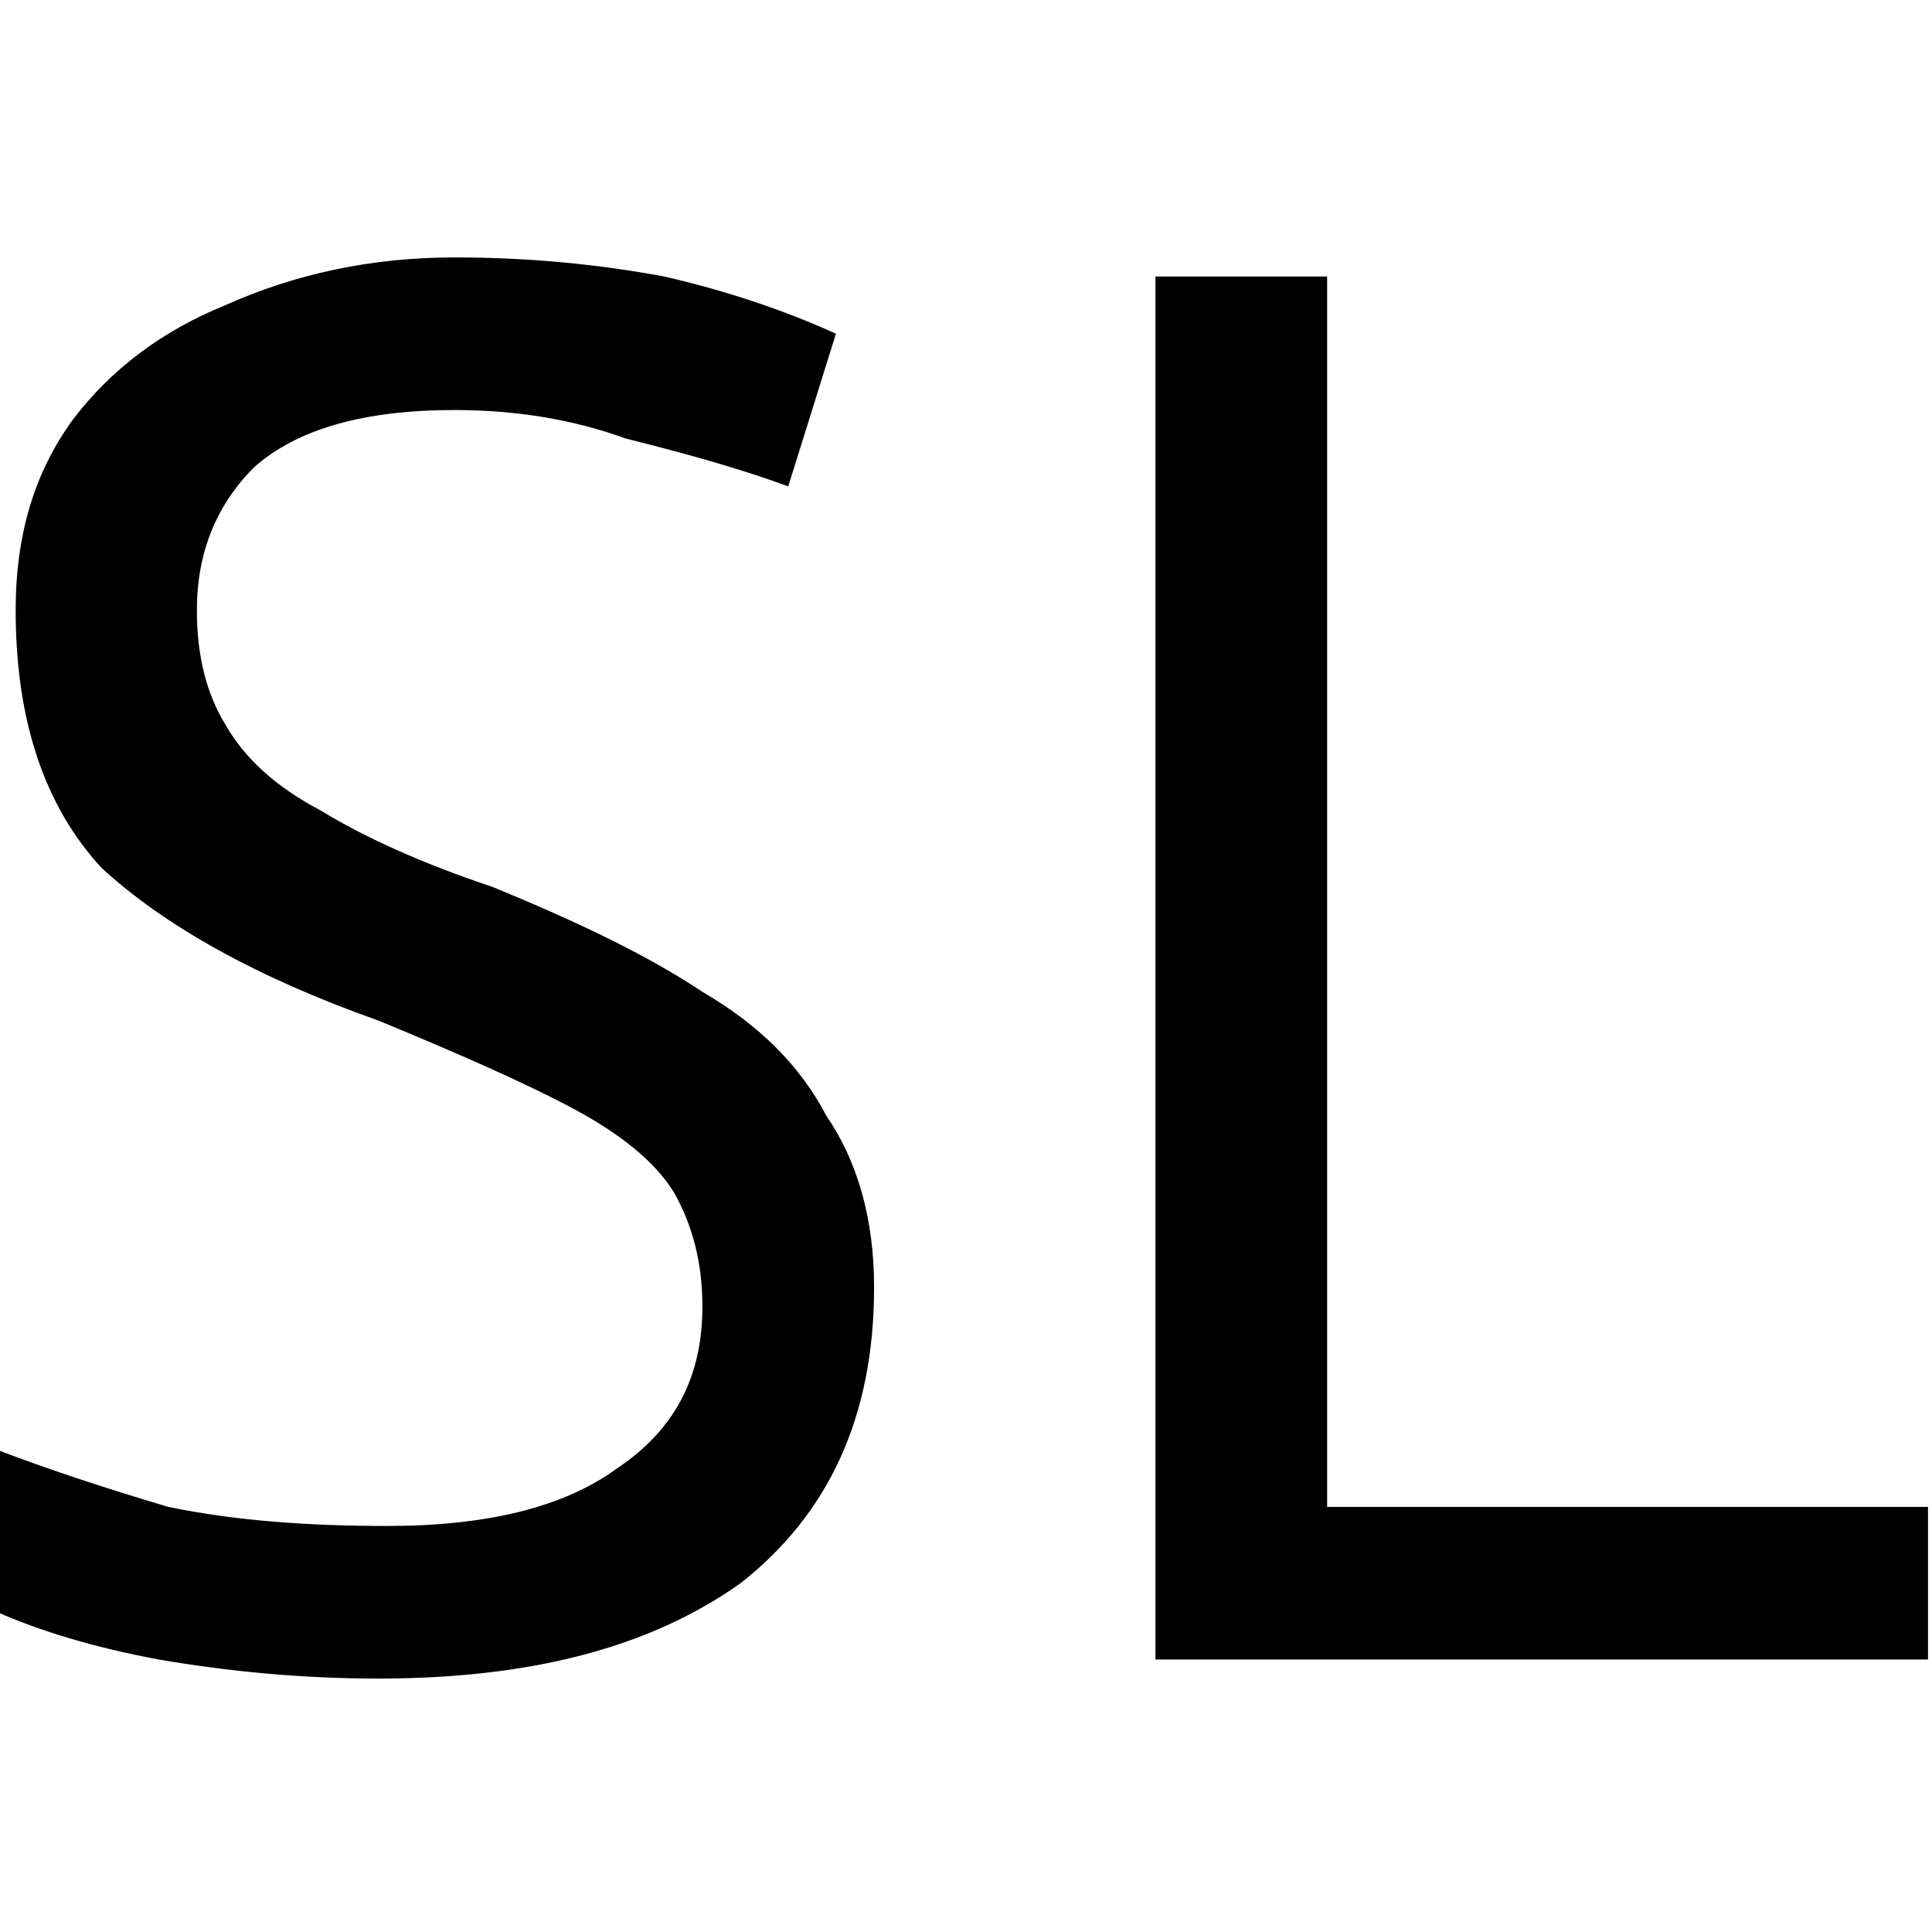
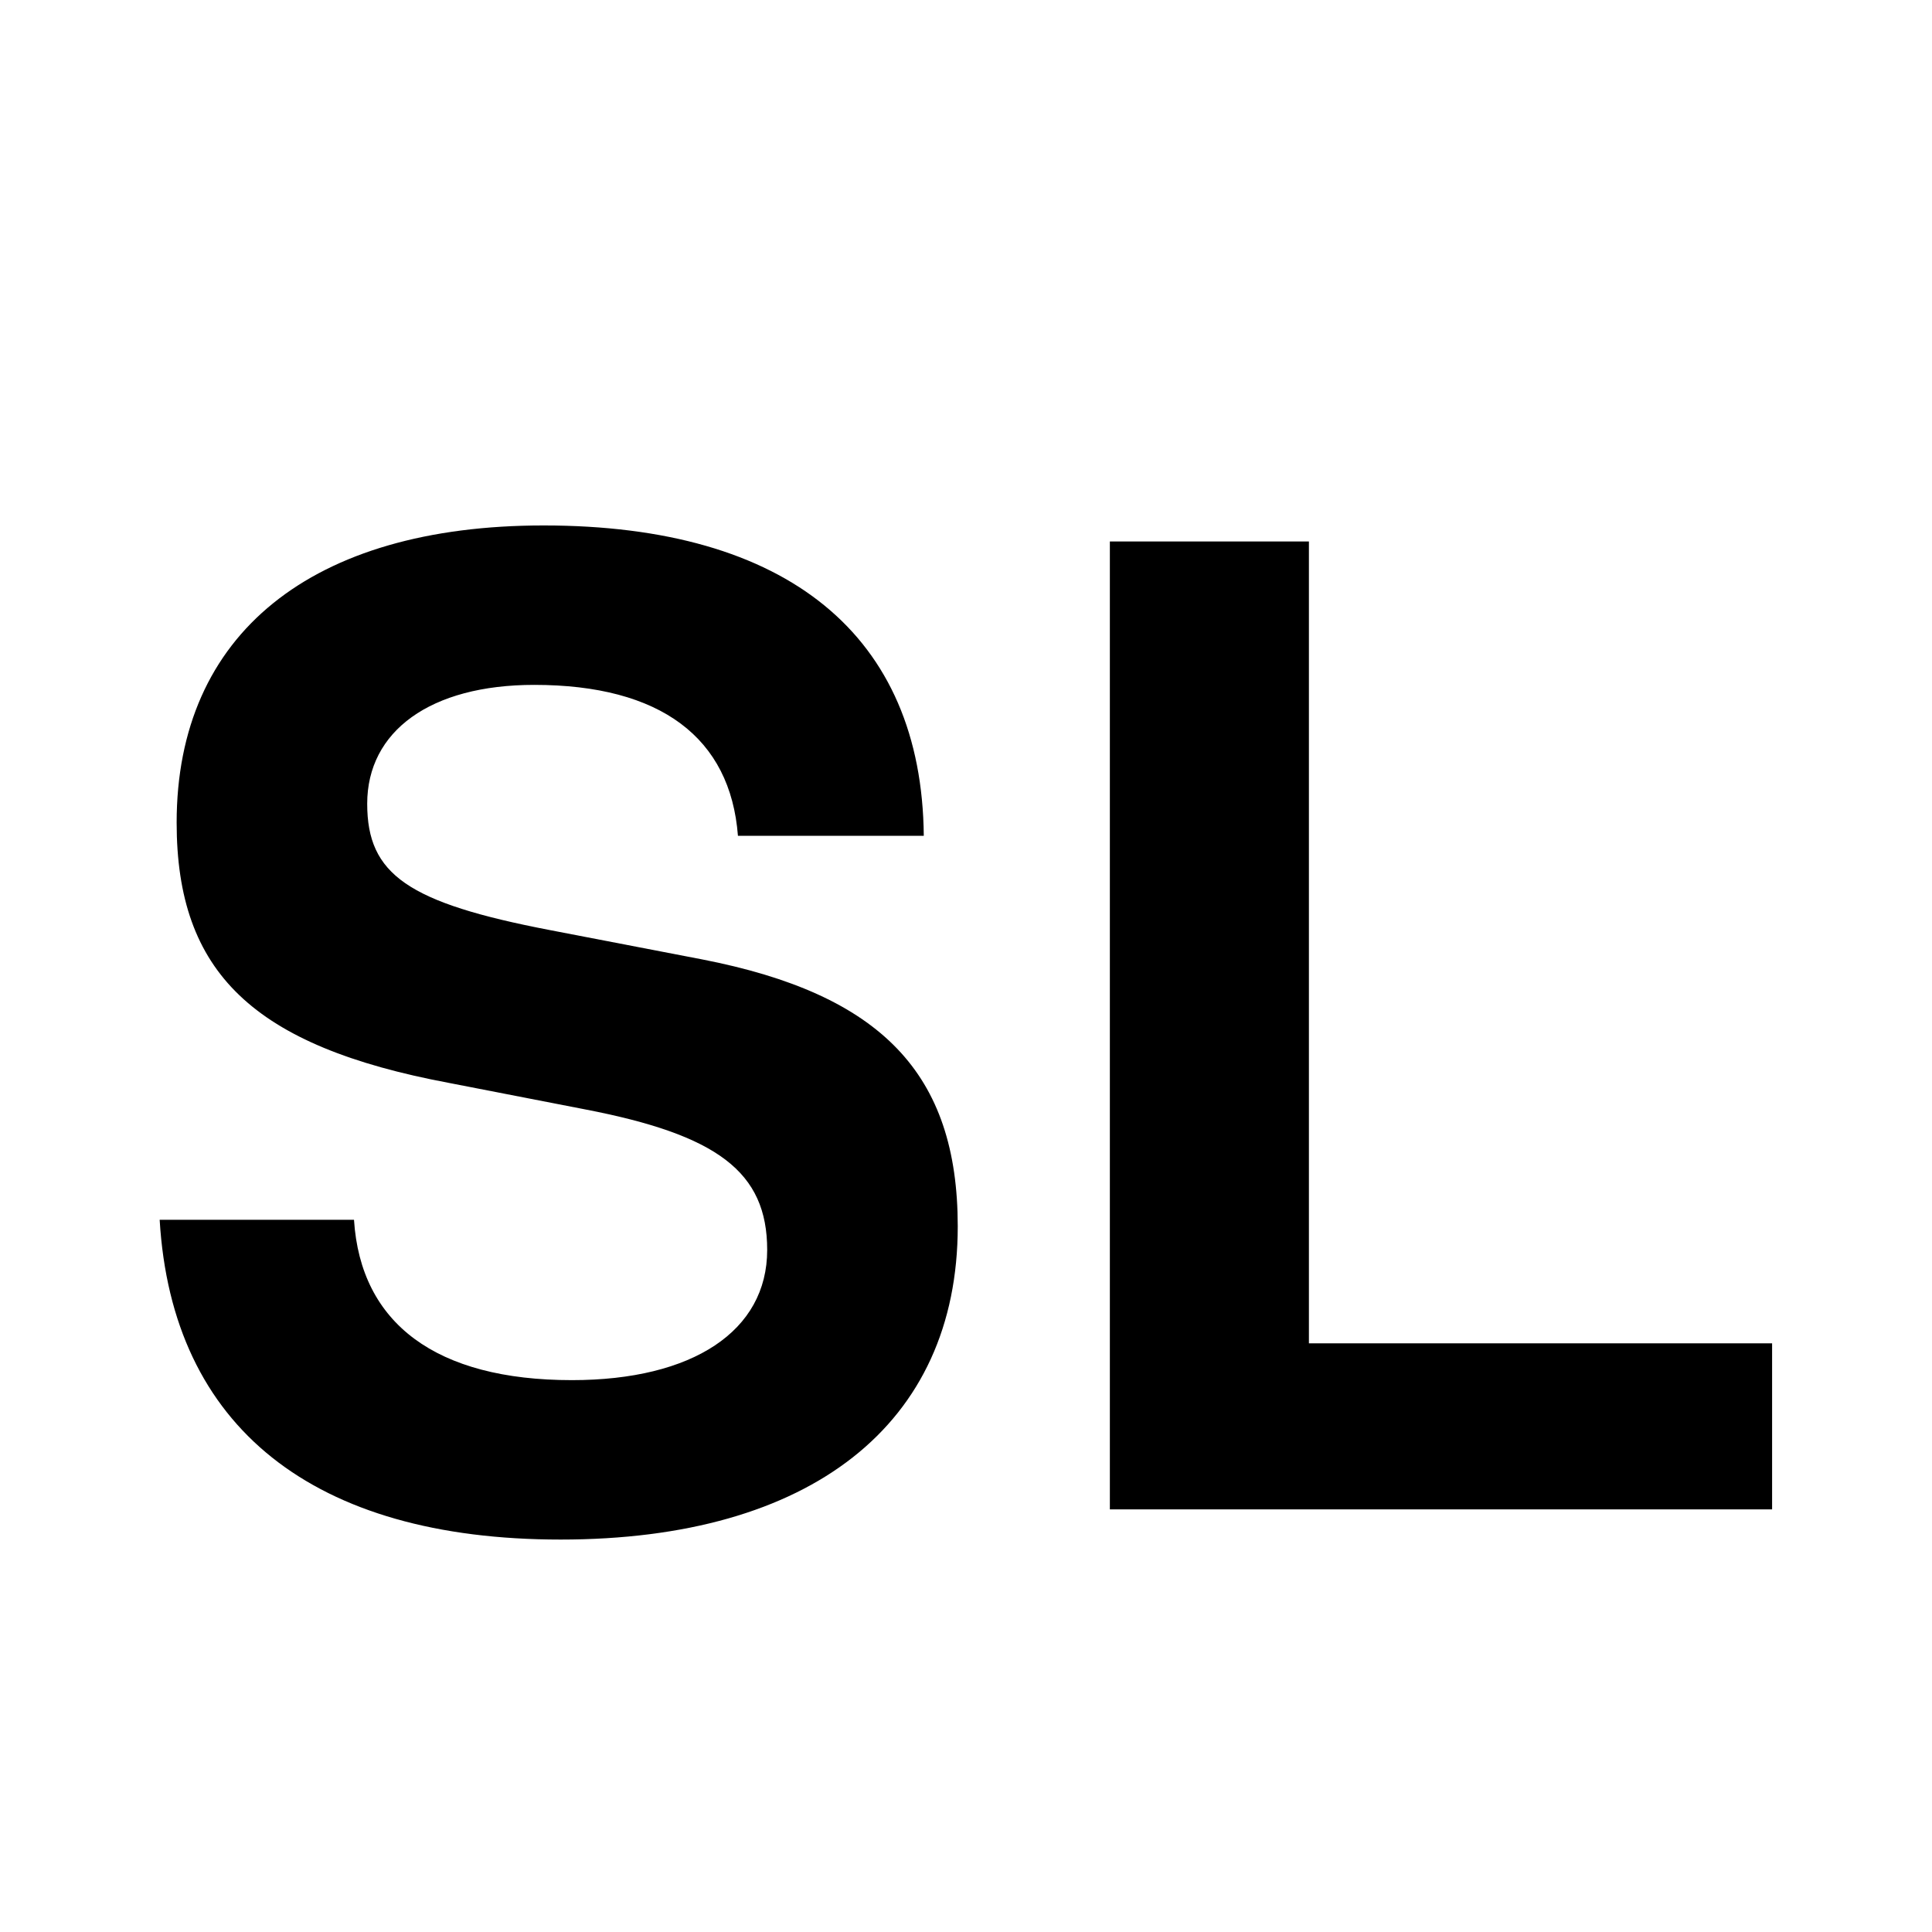
- <svg xmlns="http://www.w3.org/2000/svg" width="3.165mm" height="3.165mm" viewBox="0 0 3.165 3.165" version="1.1" id="svg5">
-   <defs id="defs2" />
-   <g id="layer3">
-     <text xml:space="preserve" style="font-style:normal;font-variant:normal;font-weight:normal;font-stretch:normal;font-size:3.175px;font-family:sans-serif;-inkscape-font-specification:sans-serif;fill:#000000;stroke-width:0.265" x="67.222" y="143.177" id="text113" transform="translate(-67.38448,-140.4611)">
-       <tspan id="tspan111" style="font-style:normal;font-variant:normal;font-weight:normal;font-stretch:normal;font-family:sans-serif;-inkscape-font-specification:sans-serif;stroke-width:0.265" x="67.222" y="143.177">SL</tspan>
-     </text>
-   </g>
-   <g id="layer2">
-     <rect style="fill:#000000;fill-opacity:0;stroke-width:0.268" id="rect2347" width="3.165" height="3.165" x="1.110223e-16" y="1.110223e-16" />
-   </g>
+ <svg xmlns="http://www.w3.org/2000/svg" viewBox="0 0 32 32" width="32" height="32">
+   <text x="16" y="25" font-family="-apple-system, BlinkMacSystemFont, 'Segoe UI', Helvetica, Arial, sans-serif" font-size="22" font-weight="700" text-anchor="middle" fill="#000">SL</text>
</svg>
